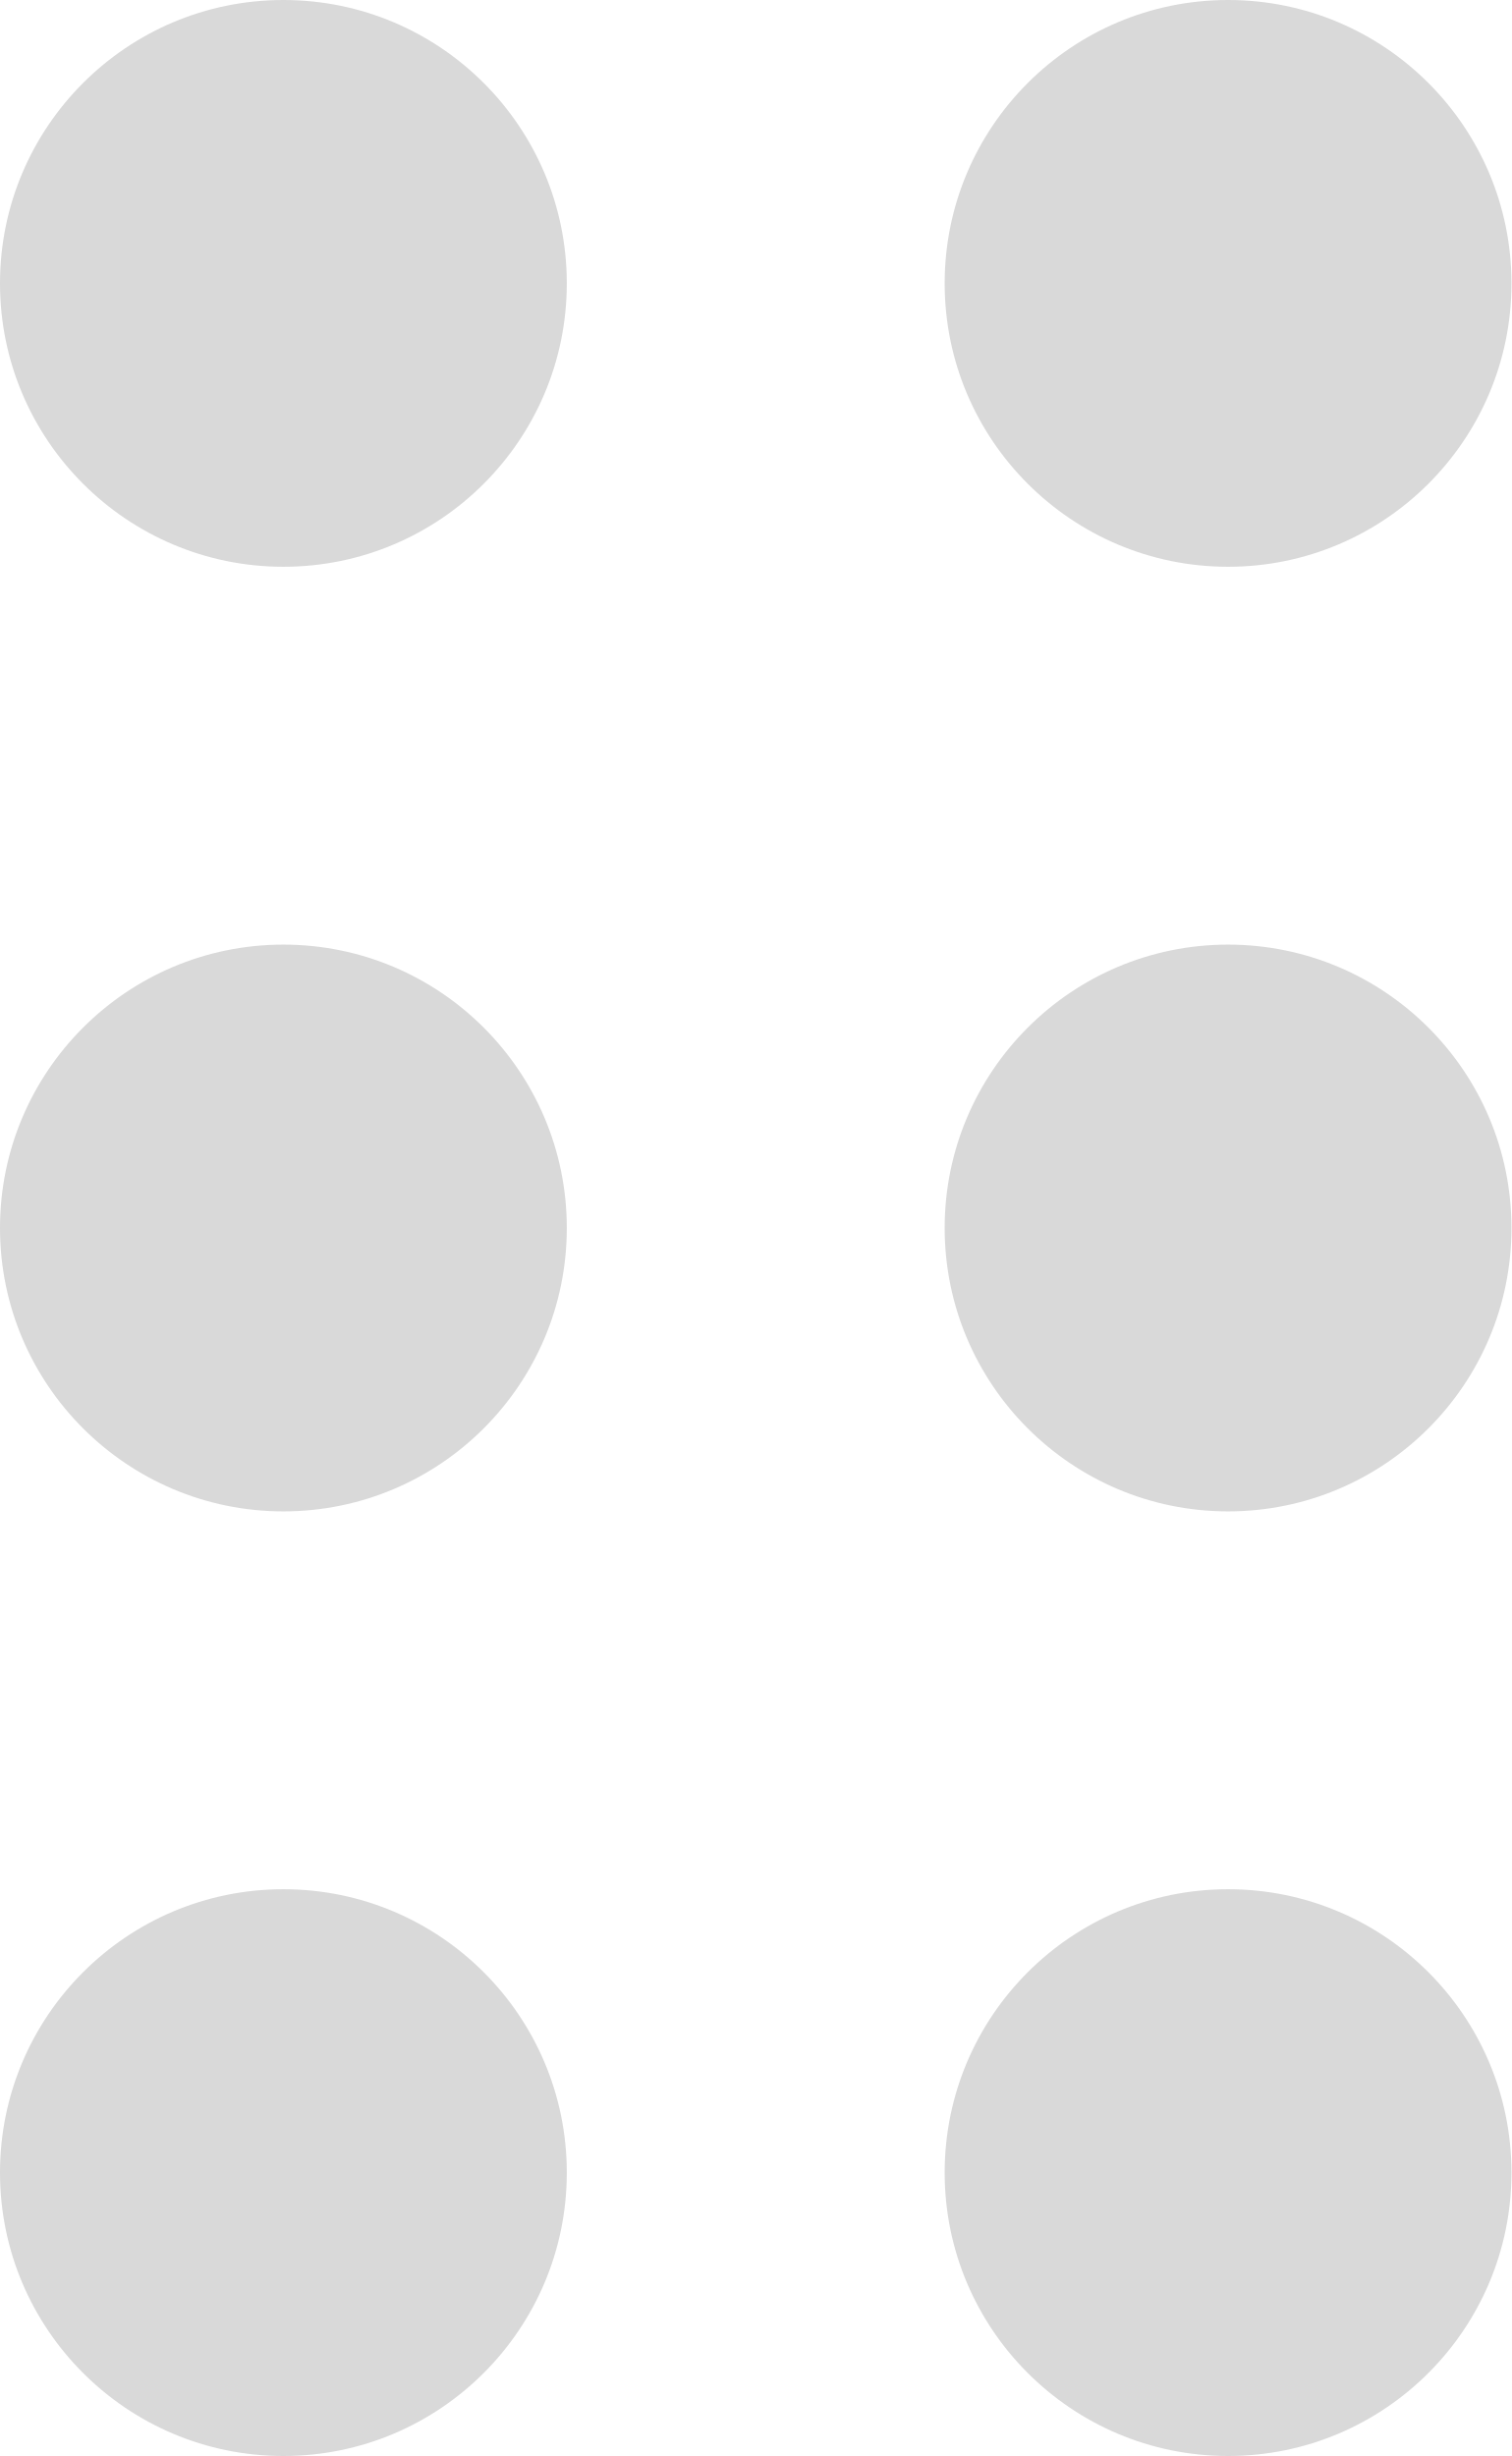
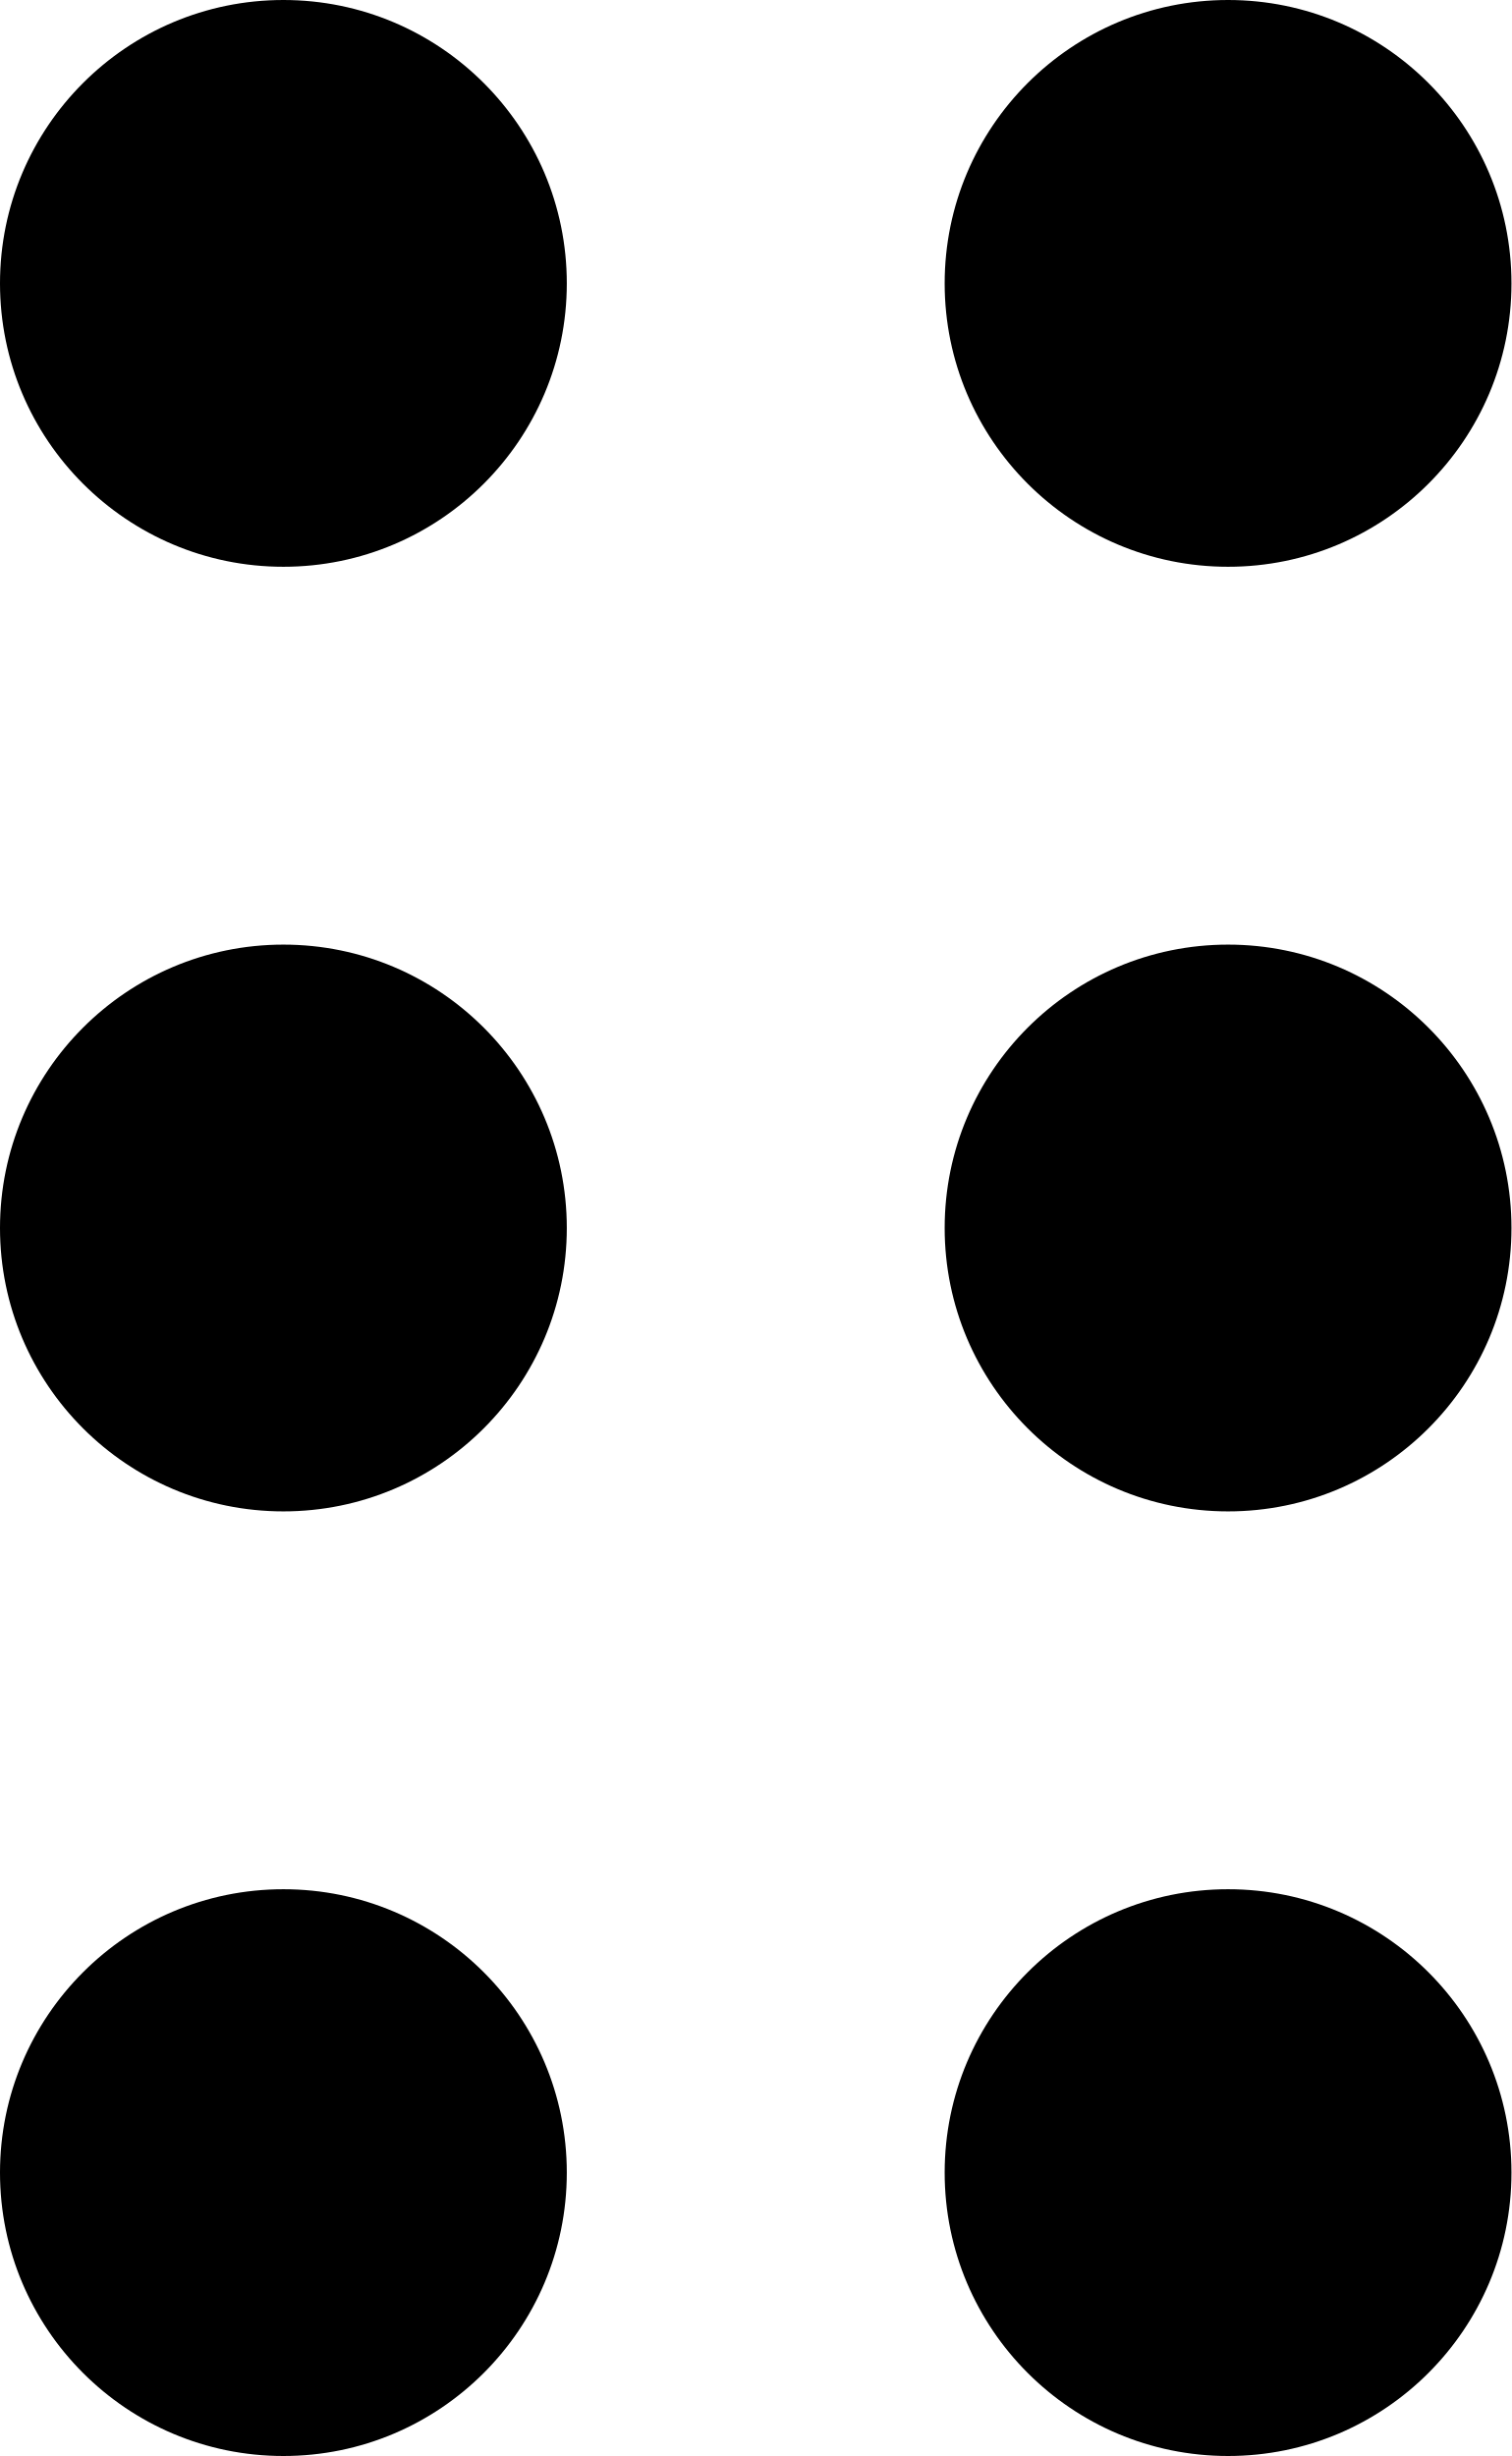
<svg xmlns="http://www.w3.org/2000/svg" width="8px" height="13px" viewBox="0 0 8 13" version="1.1">
-   <path d="M1.5,3 C2.328,3 3,2.328 3,1.5 C3,0.672 2.328,0 1.5,0 C0.672,0 0,0.672 0,1.5 C0,2.328 0.672,3 1.5,3 Z M6.5,3 C7.328,3 8,2.328 8,1.5 C8,0.672 7.328,0 6.5,0 C5.672,0 5,0.672 5,1.5 C5,2.328 5.672,3 6.5,3 Z M1.5,8 C2.328,8 3,7.328 3,6.5 C3,5.672 2.328,5 1.5,5 C0.672,5 0,5.672 0,6.5 C0,7.328 0.672,8 1.5,8 Z M6.5,8 C7.328,8 8,7.328 8,6.5 C8,5.672 7.328,5 6.5,5 C5.672,5 5,5.672 5,6.5 C5,7.328 5.672,8 6.5,8 Z M1.5,13 C2.328,13 3,12.328 3,11.5 C3,10.672 2.328,10 1.5,10 C0.672,10 0,10.672 0,11.5 C0,12.328 0.672,13 1.5,13 Z M6.5,13 C7.328,13 8,12.328 8,11.5 C8,10.672 7.328,10 6.5,10 C5.672,10 5,10.672 5,11.5 C5,12.328 5.672,13 6.5,13 Z" fill="#D9D9D9" />
+   <path d="M1.5,3 C2.328,3 3,2.328 3,1.5 C3,0.672 2.328,0 1.5,0 C0.672,0 0,0.672 0,1.5 C0,2.328 0.672,3 1.5,3 Z M6.5,3 C7.328,3 8,2.328 8,1.5 C8,0.672 7.328,0 6.5,0 C5.672,0 5,0.672 5,1.5 C5,2.328 5.672,3 6.5,3 Z M1.5,8 C2.328,8 3,7.328 3,6.5 C3,5.672 2.328,5 1.5,5 C0.672,5 0,5.672 0,6.5 C0,7.328 0.672,8 1.5,8 Z M6.5,8 C7.328,8 8,7.328 8,6.5 C8,5.672 7.328,5 6.5,5 C5.672,5 5,5.672 5,6.5 C5,7.328 5.672,8 6.5,8 Z M1.5,13 C2.328,13 3,12.328 3,11.5 C3,10.672 2.328,10 1.5,10 C0.672,10 0,10.672 0,11.5 C0,12.328 0.672,13 1.5,13 Z M6.5,13 C7.328,13 8,12.328 8,11.5 C8,10.672 7.328,10 6.5,10 C5.672,10 5,10.672 5,11.5 C5,12.328 5.672,13 6.5,13 Z" />
</svg>
